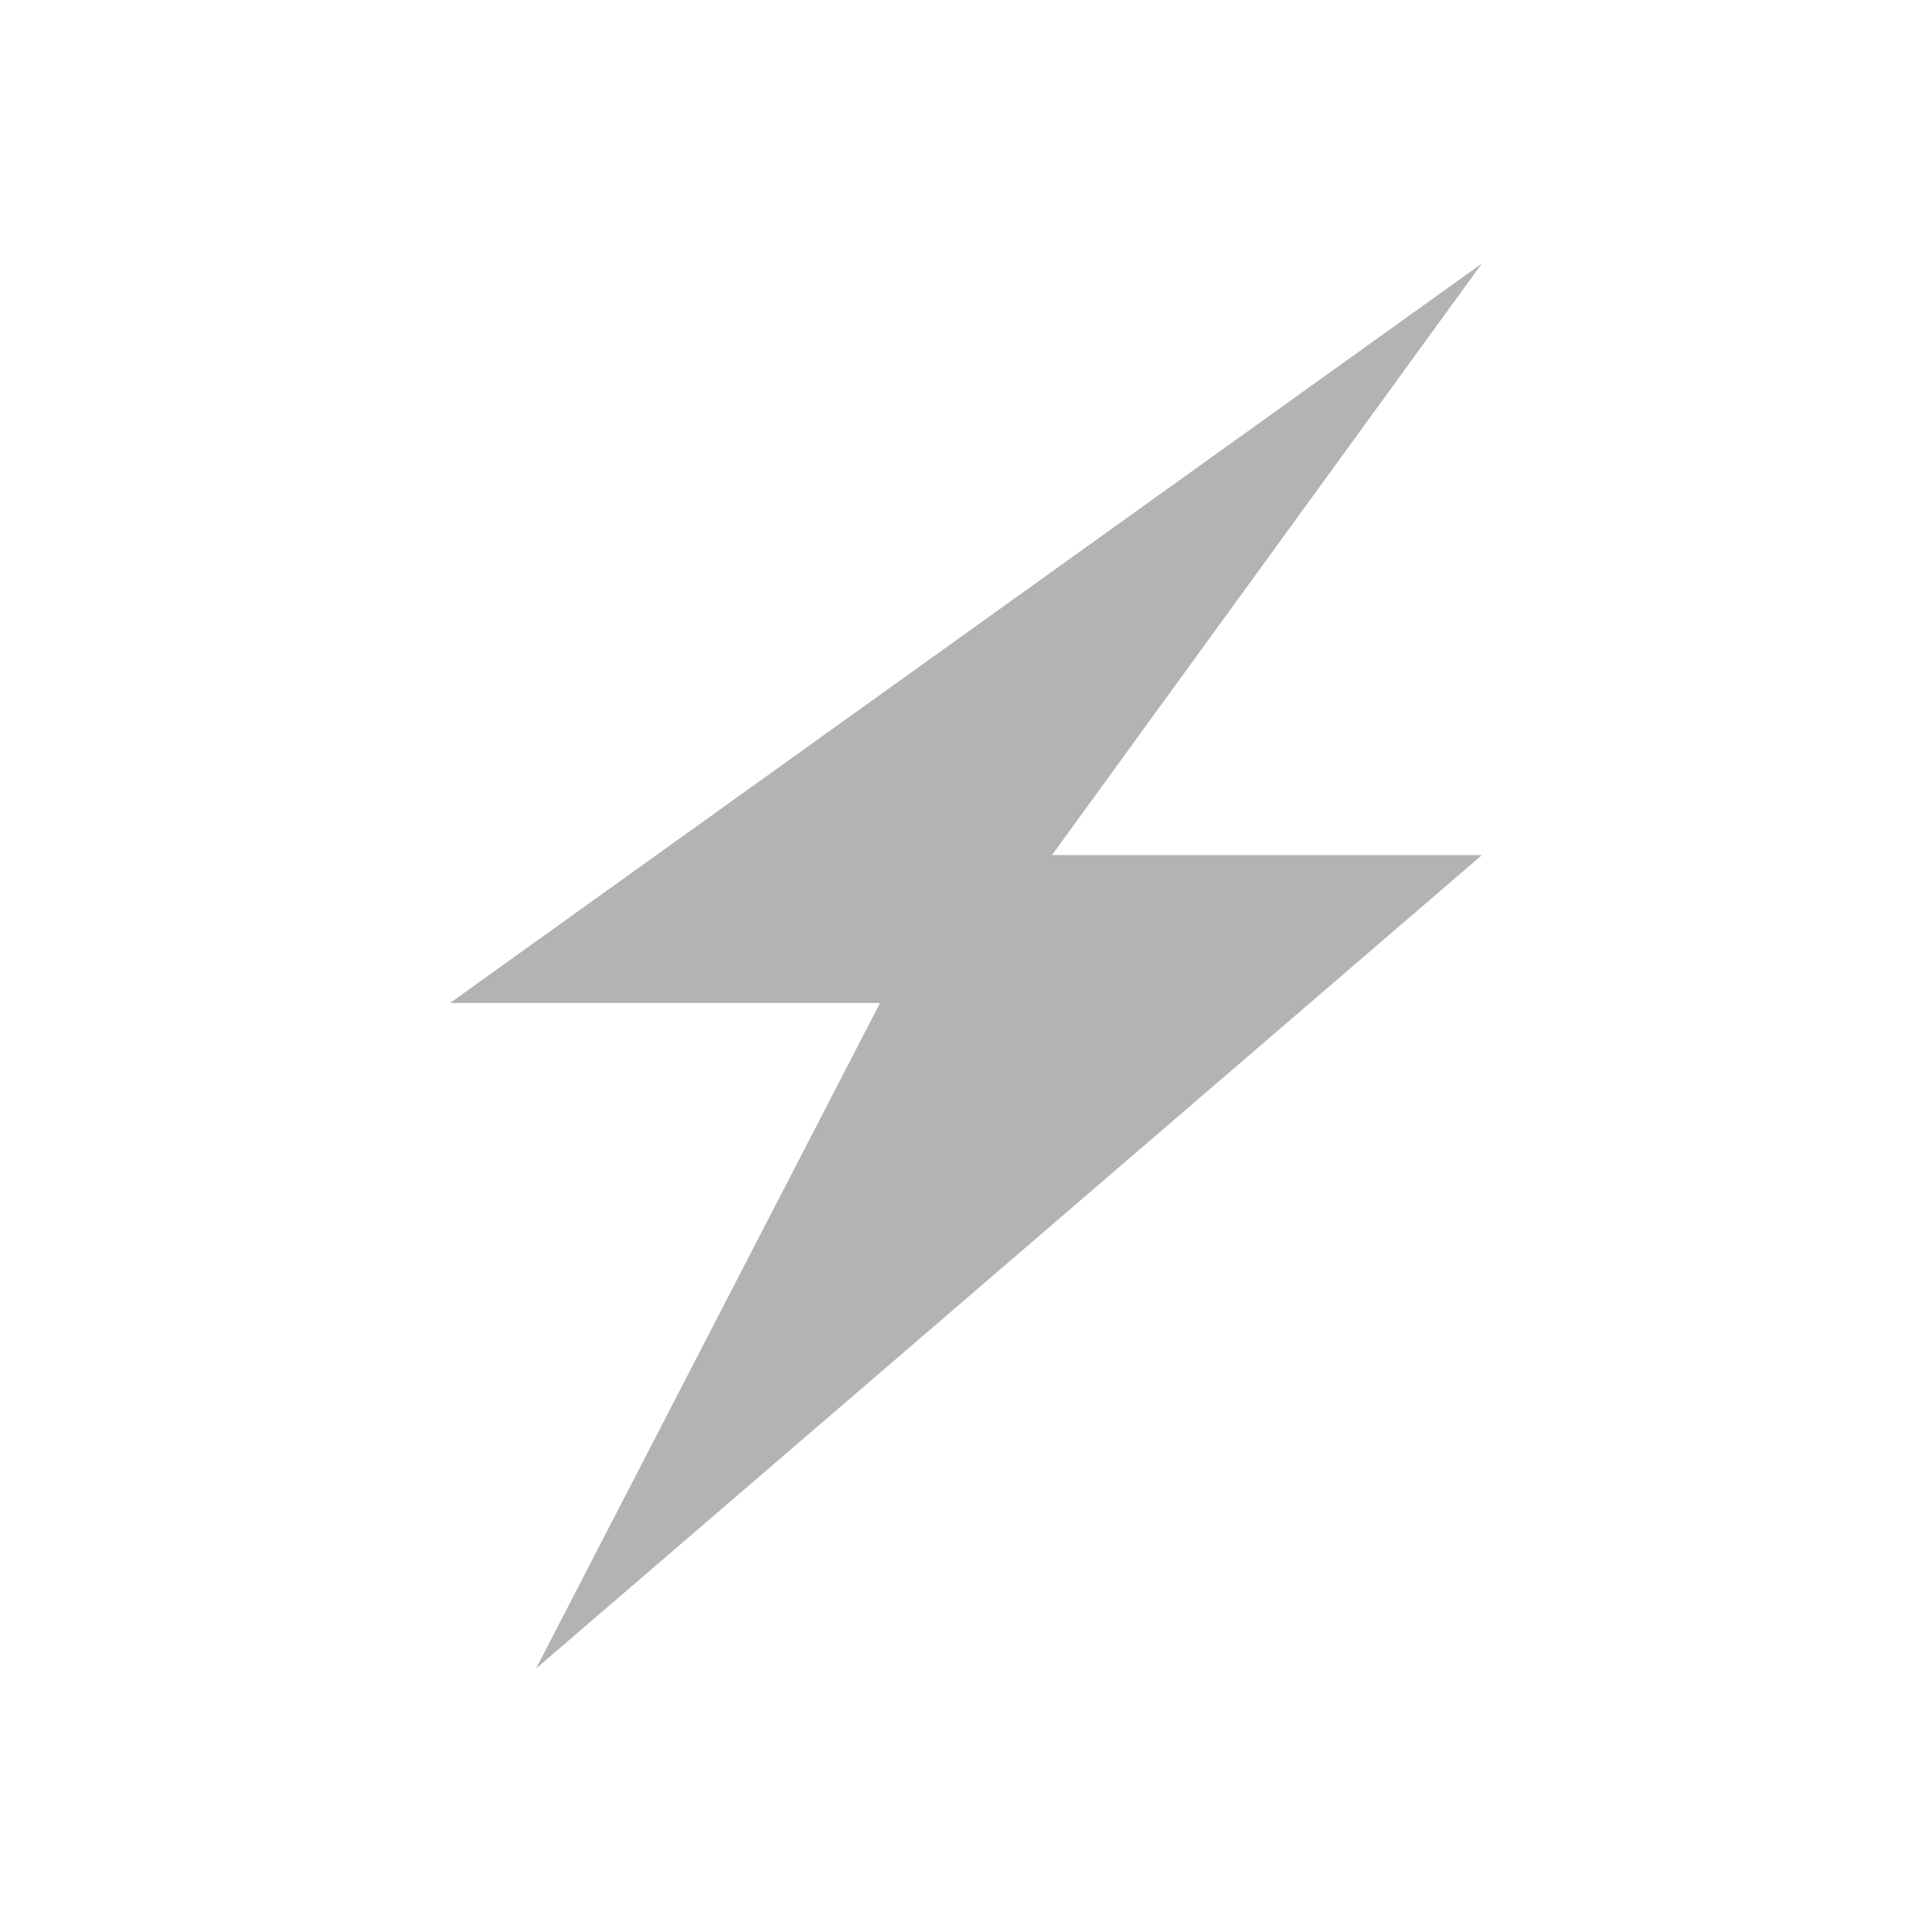
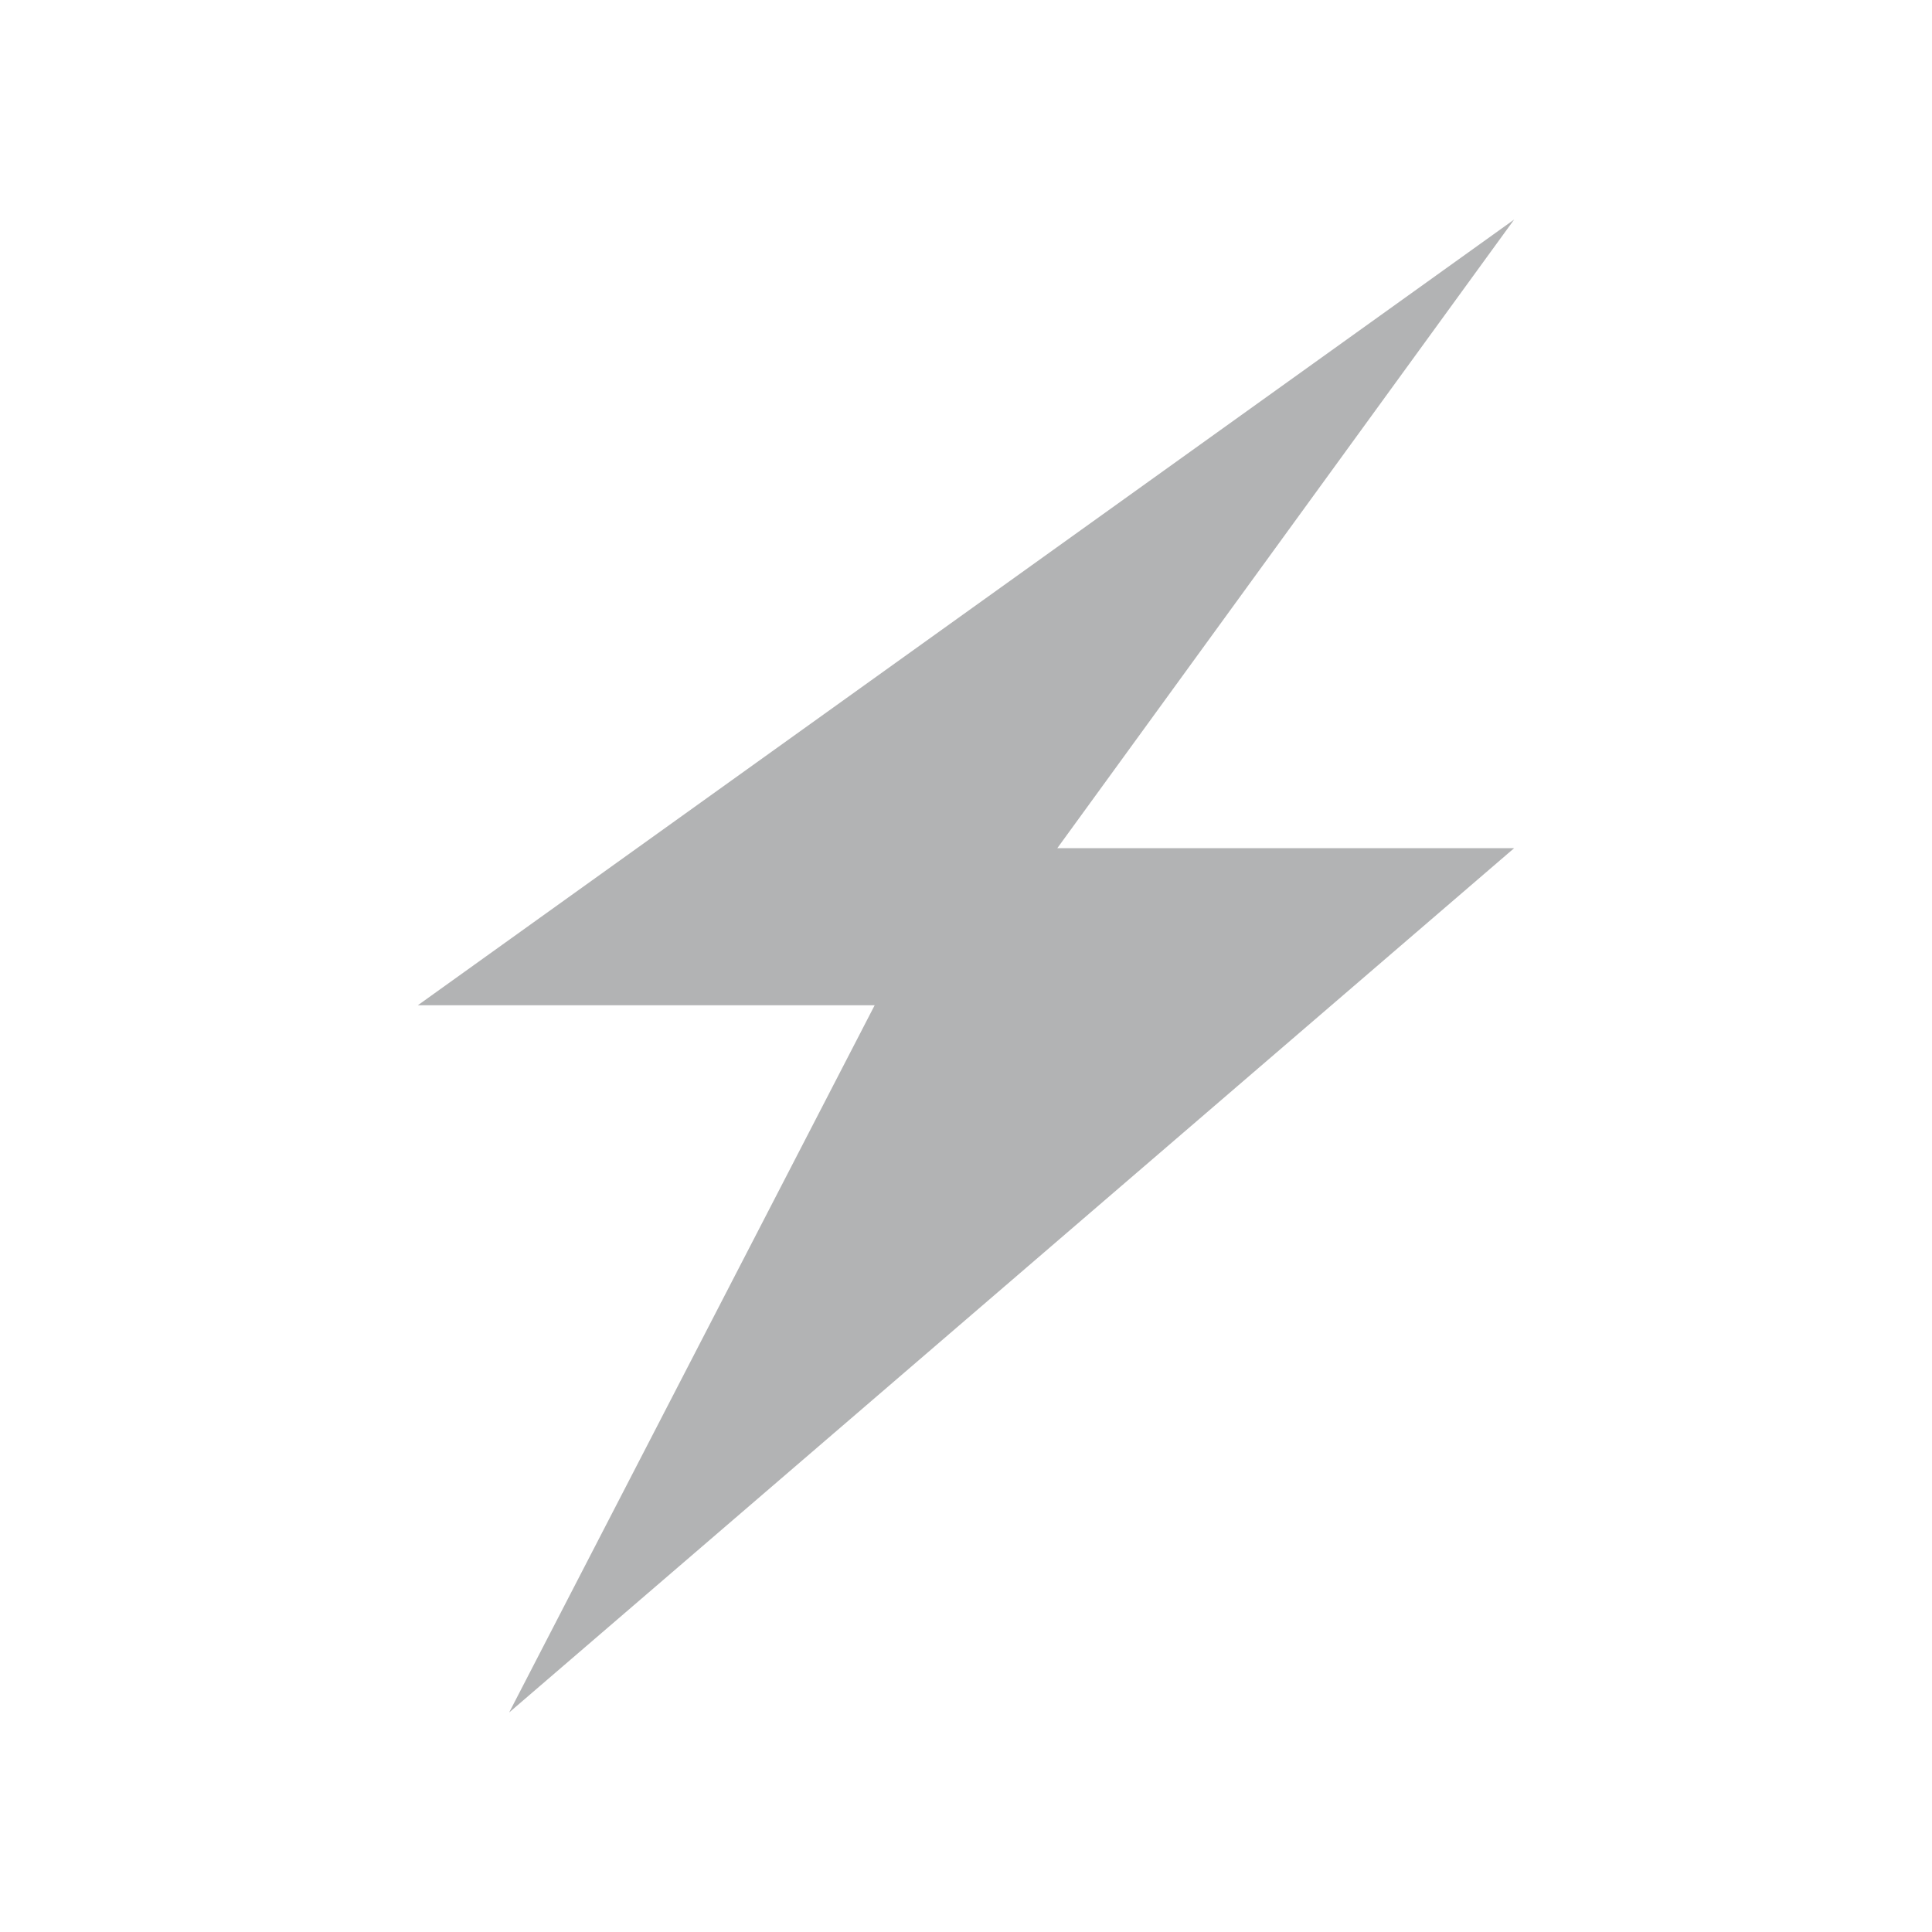
<svg xmlns="http://www.w3.org/2000/svg" width="22" height="22" style="isolation:isolate" version="1.1" viewBox="0 0 22 22">
  <defs>
-     <style id="current-color-scheme" type="text/css">
-       .ColorScheme-Text {
+     <style id="current-color-scheme" type="text/css">.ColorScheme-Text {
        color: #232629;
-       }
-     </style>
+       }</style>
  </defs>
-   <path class="ColorScheme-Text" d="m5.125 11.421 11.75-8.421-4.896 6.737h4.896l-10.771 9.263 3.917-7.579z" fill="currentColor" fill-opacity=".35" style="stroke-width:.125" />
+   <path class="ColorScheme-Text" d="m4.758 11.447 12.484-8.947-5.202 7.158h5.202l-11.444 9.842 4.162-8.053z" fill="currentColor" fill-opacity=".35" style="stroke-width:.133" />
</svg>
